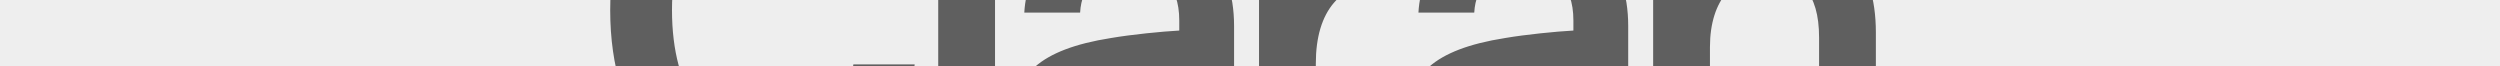
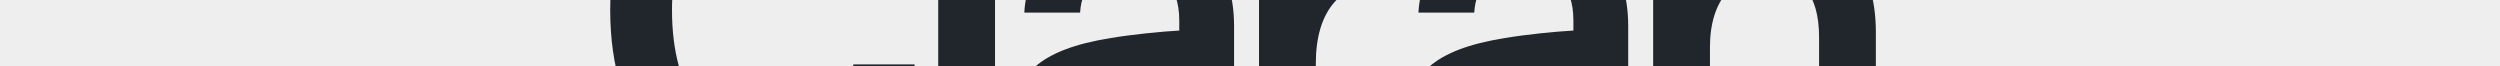
<svg xmlns="http://www.w3.org/2000/svg" width="1440" height="38" viewBox="0 0 1440 38" fill="none">
  <mask id="mask0_182_1573" style="mask-type:alpha" maskUnits="userSpaceOnUse" x="0" y="0" width="1440" height="38">
    <rect width="1440" height="38" fill="#C4C4C4" />
  </mask>
  <g mask="url(#mask0_182_1573)">
    <rect y="-331" width="1440" height="800" fill="#EEEEEE" />
-     <path d="M443.033 -100.649C386.207 -100.649 351.48 -60.182 351.48 5.828C351.48 71.838 385.92 112.305 442.172 112.305C491.249 112.305 522.819 83.892 526.837 37.111H491.536C487.805 64.95 469.437 81.596 442.172 81.596C408.019 81.596 387.068 52.896 387.068 5.828C387.068 -41.24 408.306 -69.94 443.033 -69.94C470.298 -69.94 488.379 -53.294 491.249 -26.316H525.976C523.967 -69.653 492.971 -100.649 443.033 -100.649ZM573.134 -65.061V-96.344H540.416V-65.061H573.134ZM573.134 108V-37.796H540.416V108H573.134ZM650.843 -42.101C611.524 -42.101 591.434 -20.289 589.999 7.263H622.143C623.004 -8.235 632.762 -18.28 650.843 -18.28C667.489 -18.28 679.256 -9.67 679.256 11.855V17.595C668.924 18.169 651.704 19.891 639.937 21.9C598.035 28.501 583.972 43.999 583.972 67.82C583.972 92.789 602.914 111.157 633.336 111.157C655.435 111.157 671.794 103.121 682.413 87.623H682.987C682.987 94.511 683.561 101.686 684.996 108H714.557C712.261 98.816 710.826 86.762 710.826 69.542V15.012C710.826 -23.159 689.301 -42.101 650.843 -42.101ZM679.256 46.008C679.256 61.506 676.96 69.255 669.211 77.291C662.61 83.892 652.852 87.049 642.807 87.049C626.161 87.049 616.977 78.439 616.977 65.524C616.977 52.322 624.726 46.008 645.677 42.564C655.435 40.842 669.498 39.407 679.256 38.833V46.008ZM797.805 -39.805C779.724 -39.805 765.948 -32.056 756.19 -16.271H755.616V-37.796H725.194V108H757.912V36.537C757.912 6.115 772.262 -10.531 798.379 -10.531C802.11 -10.531 805.841 -10.244 809.859 -9.383V-38.37C806.128 -39.231 801.536 -39.805 797.805 -39.805ZM881.022 -55.016L918.906 -96.344H877.578L854.331 -55.016H881.022ZM877.865 -42.101C838.546 -42.101 818.456 -20.289 817.021 7.263H849.165C850.026 -8.235 859.784 -18.28 877.865 -18.28C894.511 -18.28 906.278 -9.67 906.278 11.855V17.595C895.946 18.169 878.726 19.891 866.959 21.9C825.057 28.501 810.994 43.999 810.994 67.82C810.994 92.789 829.936 111.157 860.358 111.157C882.457 111.157 898.816 103.121 909.435 87.623H910.009C910.009 94.511 910.583 101.686 912.018 108H941.579C939.283 98.816 937.848 86.762 937.848 69.542V15.012C937.848 -23.159 916.323 -42.101 877.865 -42.101ZM906.278 46.008C906.278 61.506 903.982 69.255 896.233 77.291C889.632 83.892 879.874 87.049 869.829 87.049C853.183 87.049 843.999 78.439 843.999 65.524C843.999 52.322 851.748 46.008 872.699 42.564C882.457 40.842 896.52 39.407 906.278 38.833V46.008ZM1027.41 -41.24C1008.18 -41.24 992.97 -32.056 983.786 -18.854H983.212V-37.796H952.216V108H984.934V27.066C984.934 -0.773 999.571 -14.836 1018.23 -14.836C1036.59 -14.836 1047.79 -4.504 1047.79 21.613V108H1080.5V18.743C1080.5 -21.15 1060.41 -41.24 1027.41 -41.24Z" fill="#5F5F5F" />
+     <path d="M443.033 -100.649C386.207 -100.649 351.48 -60.182 351.48 5.828C351.48 71.838 385.92 112.305 442.172 112.305C491.249 112.305 522.819 83.892 526.837 37.111H491.536C487.805 64.95 469.437 81.596 442.172 81.596C408.019 81.596 387.068 52.896 387.068 5.828C387.068 -41.24 408.306 -69.94 443.033 -69.94C470.298 -69.94 488.379 -53.294 491.249 -26.316H525.976C523.967 -69.653 492.971 -100.649 443.033 -100.649ZM573.134 -65.061V-96.344H540.416V-65.061H573.134ZM573.134 108V-37.796H540.416V108H573.134ZM650.843 -42.101C611.524 -42.101 591.434 -20.289 589.999 7.263H622.143C623.004 -8.235 632.762 -18.28 650.843 -18.28C667.489 -18.28 679.256 -9.67 679.256 11.855V17.595C668.924 18.169 651.704 19.891 639.937 21.9C598.035 28.501 583.972 43.999 583.972 67.82C583.972 92.789 602.914 111.157 633.336 111.157C655.435 111.157 671.794 103.121 682.413 87.623H682.987C682.987 94.511 683.561 101.686 684.996 108H714.557C712.261 98.816 710.826 86.762 710.826 69.542V15.012C710.826 -23.159 689.301 -42.101 650.843 -42.101ZM679.256 46.008C679.256 61.506 676.96 69.255 669.211 77.291C662.61 83.892 652.852 87.049 642.807 87.049C626.161 87.049 616.977 78.439 616.977 65.524C616.977 52.322 624.726 46.008 645.677 42.564C655.435 40.842 669.498 39.407 679.256 38.833V46.008ZM797.805 -39.805C779.724 -39.805 765.948 -32.056 756.19 -16.271H755.616V-37.796H725.194V108H757.912V36.537C757.912 6.115 772.262 -10.531 798.379 -10.531C802.11 -10.531 805.841 -10.244 809.859 -9.383V-38.37C806.128 -39.231 801.536 -39.805 797.805 -39.805ZM881.022 -55.016L918.906 -96.344H877.578L854.331 -55.016H881.022ZM877.865 -42.101C838.546 -42.101 818.456 -20.289 817.021 7.263H849.165C850.026 -8.235 859.784 -18.28 877.865 -18.28C894.511 -18.28 906.278 -9.67 906.278 11.855V17.595C895.946 18.169 878.726 19.891 866.959 21.9C825.057 28.501 810.994 43.999 810.994 67.82C810.994 92.789 829.936 111.157 860.358 111.157C882.457 111.157 898.816 103.121 909.435 87.623H910.009C910.009 94.511 910.583 101.686 912.018 108H941.579C939.283 98.816 937.848 86.762 937.848 69.542V15.012C937.848 -23.159 916.323 -42.101 877.865 -42.101ZM906.278 46.008C906.278 61.506 903.982 69.255 896.233 77.291C889.632 83.892 879.874 87.049 869.829 87.049C853.183 87.049 843.999 78.439 843.999 65.524C843.999 52.322 851.748 46.008 872.699 42.564C882.457 40.842 896.52 39.407 906.278 38.833V46.008ZM1027.41 -41.24C1008.18 -41.24 992.97 -32.056 983.786 -18.854H983.212V-37.796H952.216V108H984.934V27.066C984.934 -0.773 999.571 -14.836 1018.23 -14.836C1036.59 -14.836 1047.79 -4.504 1047.79 21.613V108H1080.5V18.743C1080.5 -21.15 1060.41 -41.24 1027.41 -41.24Z" fill="#20262C" />
  </g>
</svg>
